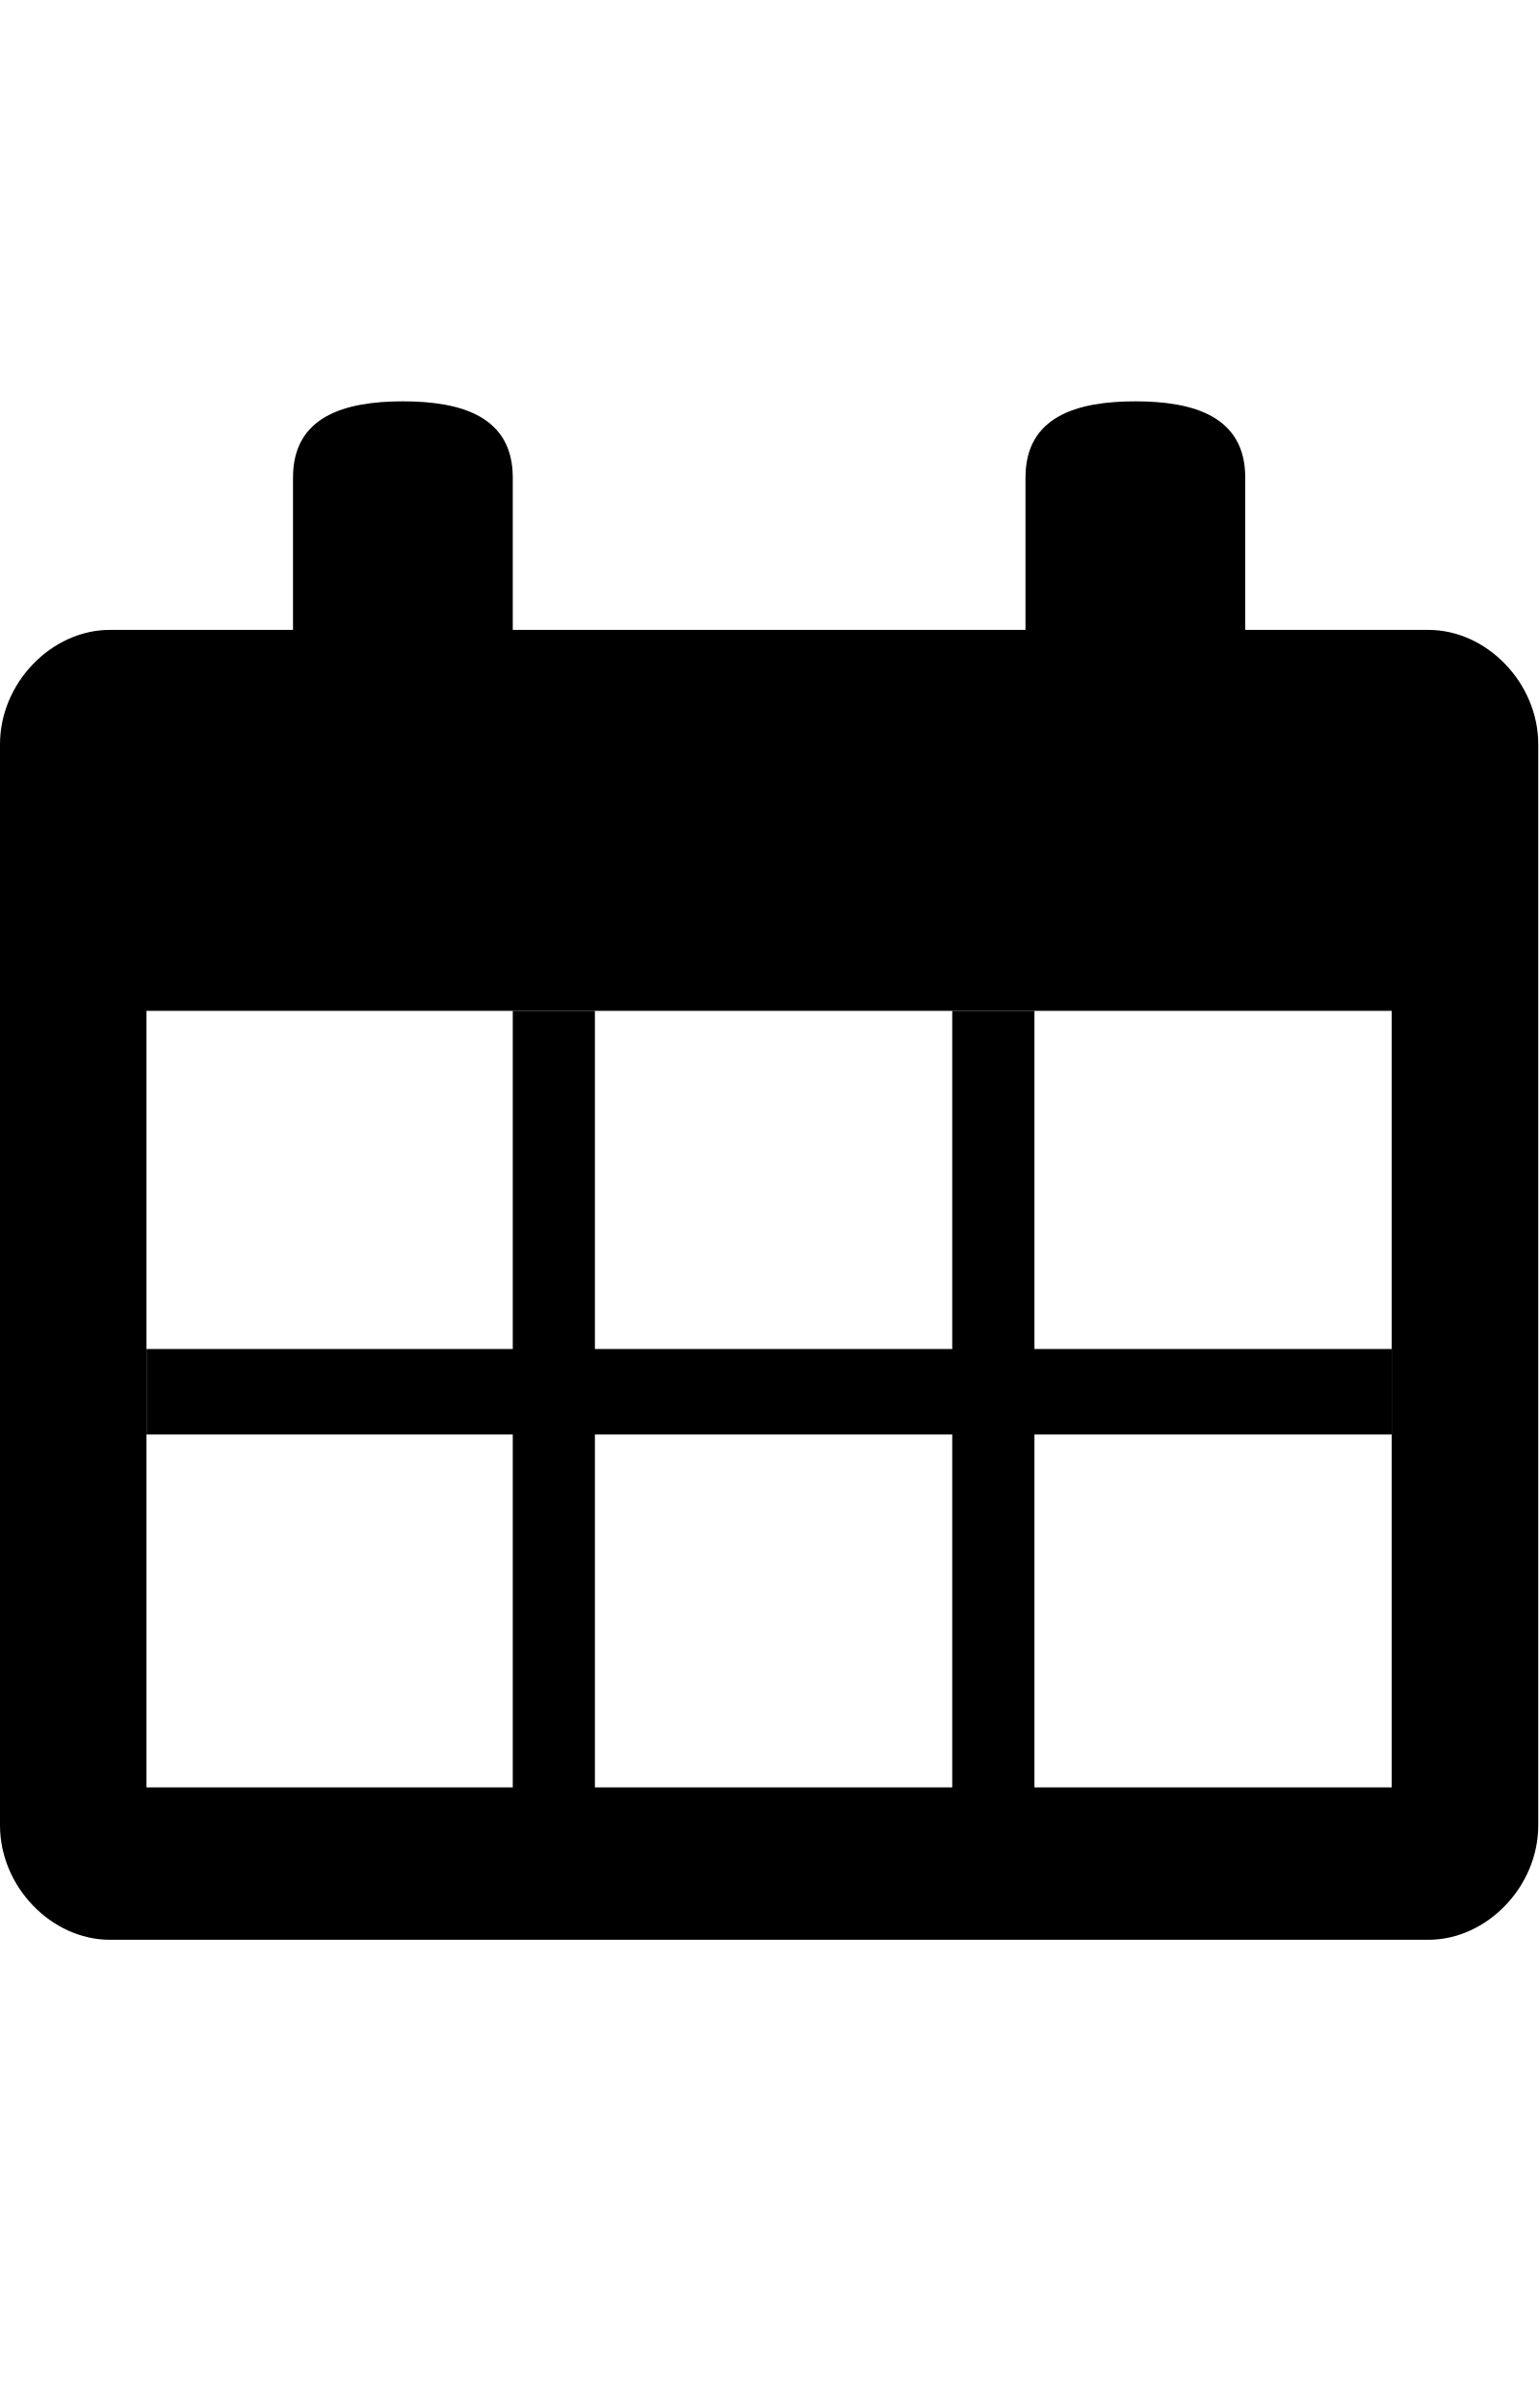
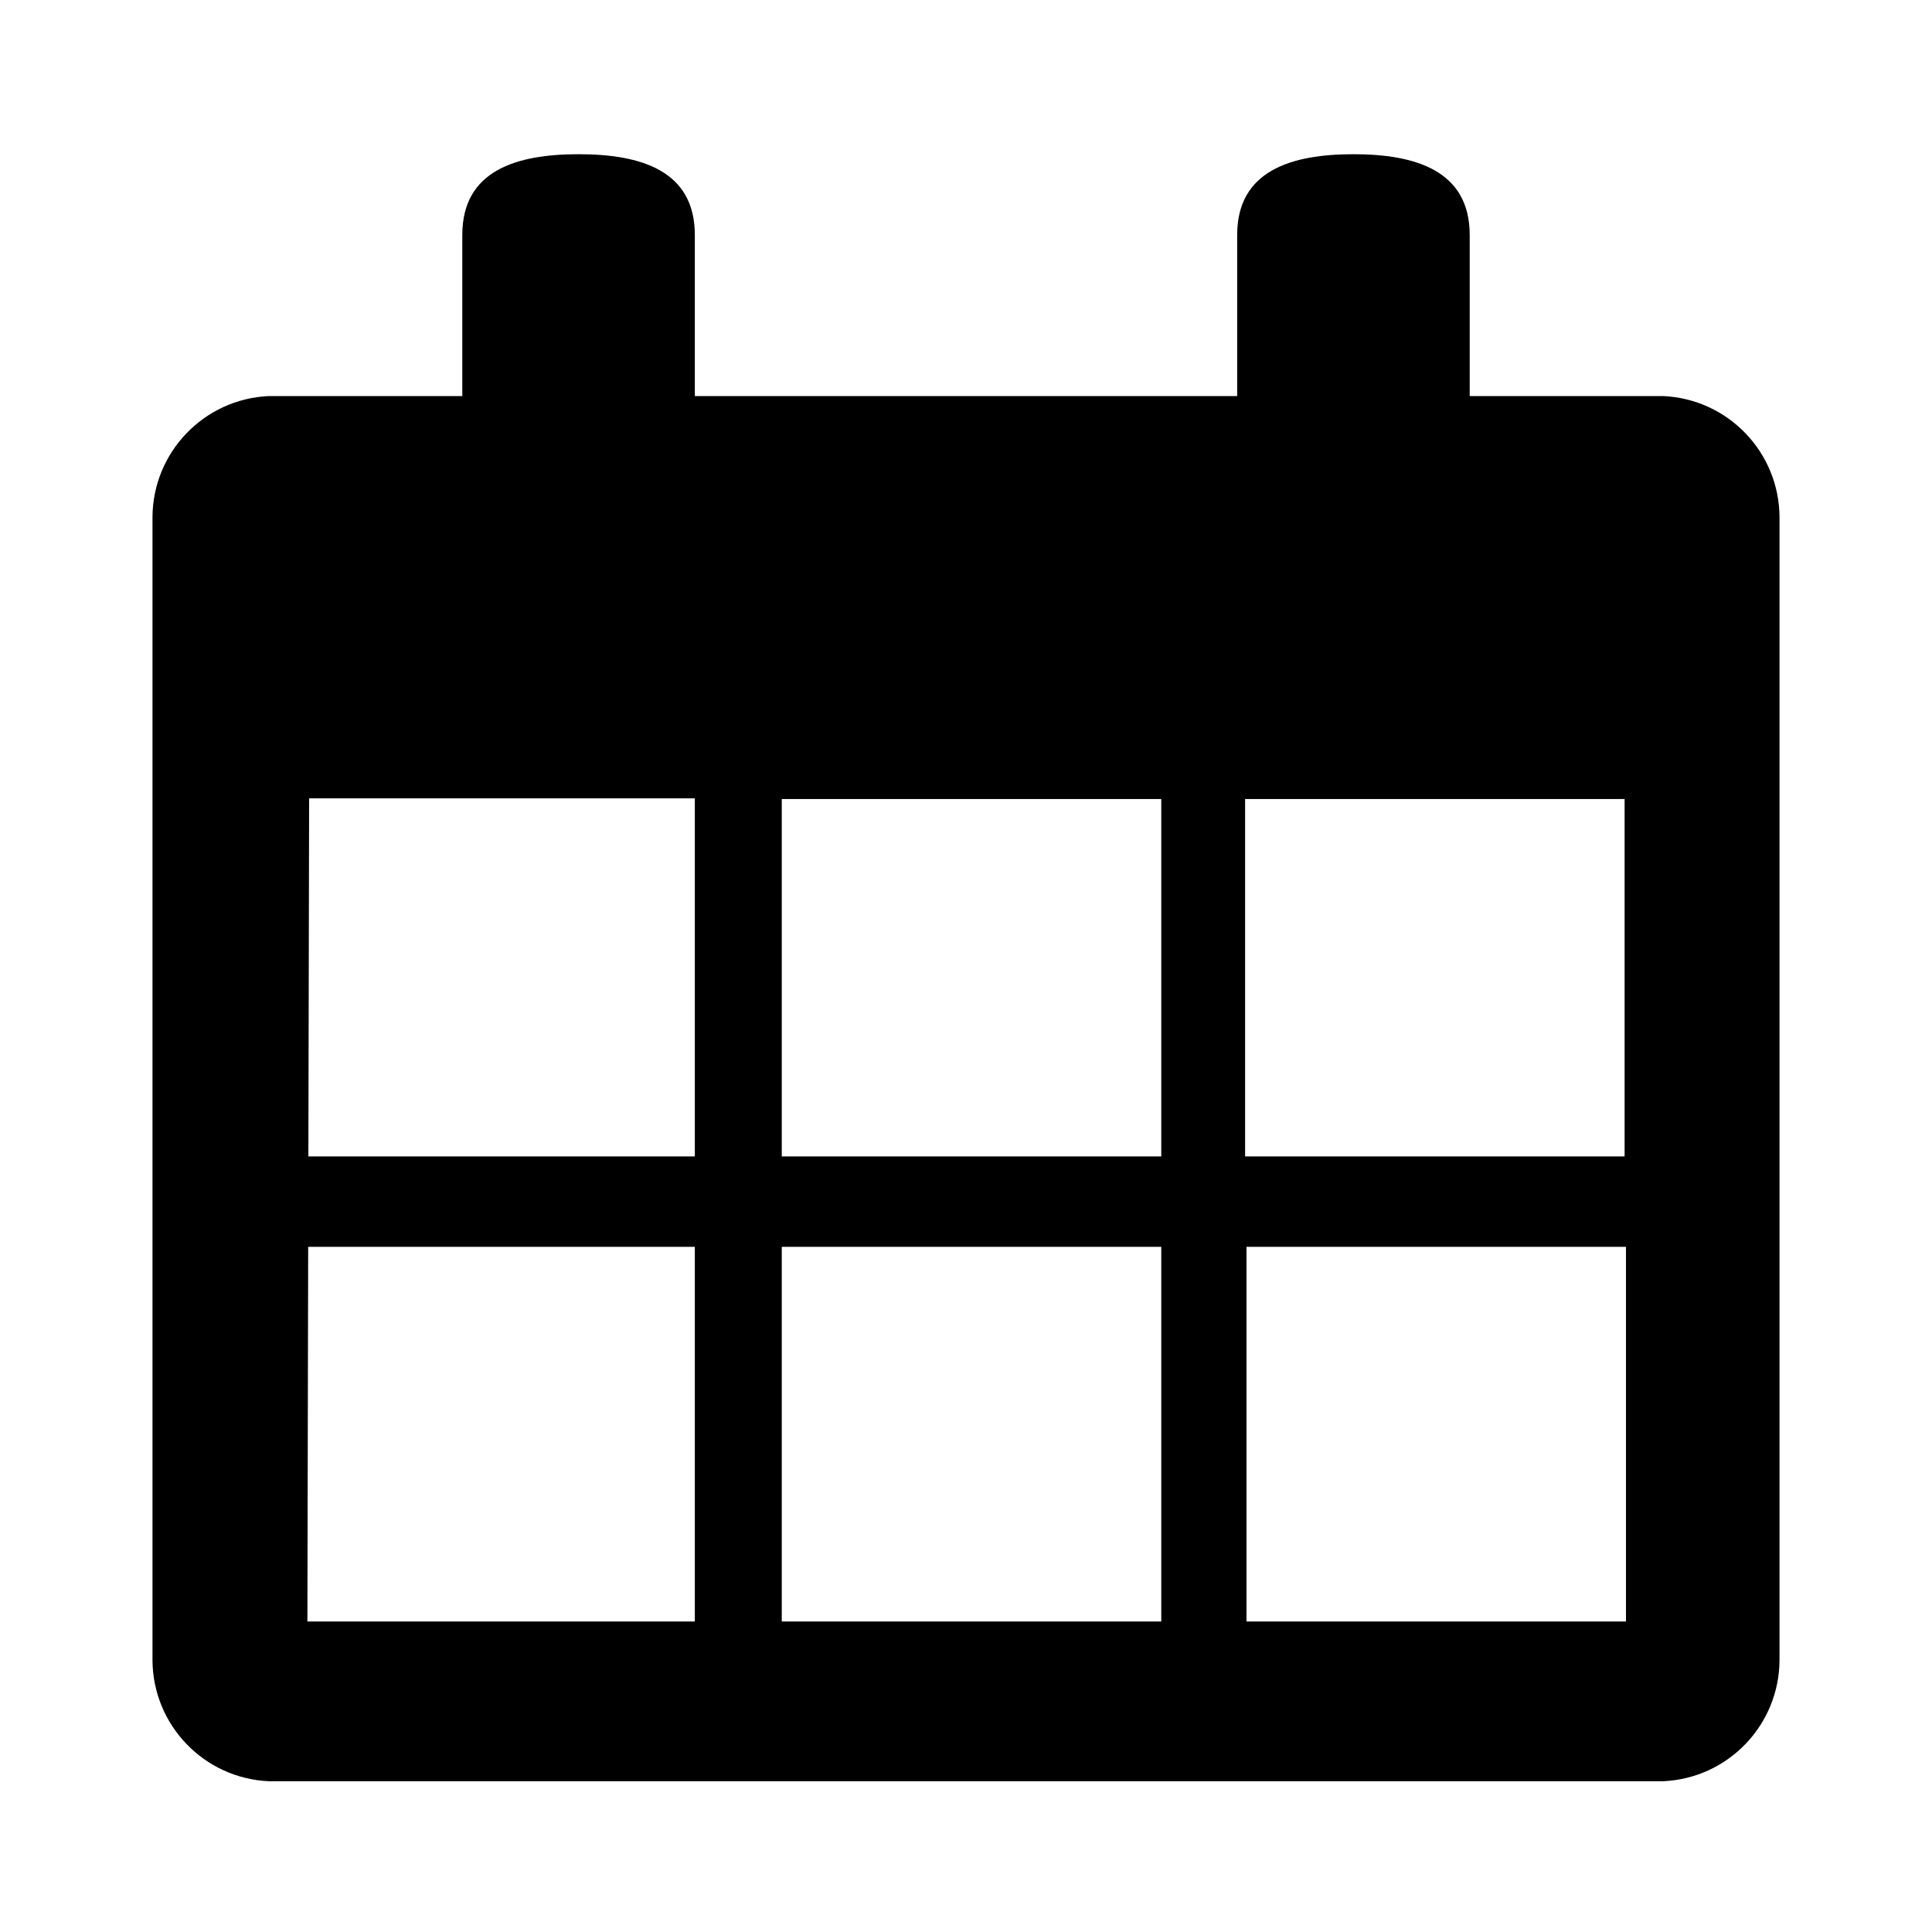
- <svg xmlns="http://www.w3.org/2000/svg" role="img" aria-hidden="true" focusable="false" viewBox="0 0 23 36" fill="#000">
-   <path fill-rule="evenodd" clip-rule="evenodd" d="M18.619 9.417H21.357C22.233 9.417 23 10.214 23 11.126V27.291C23 28.203 22.233 29 21.357 29H1.643C0.767 29 0 28.203 0 27.291V11.126C0 10.214 0.767 9.417 1.643 9.417H4.381V7.139C4.381 6.228 5.148 6 6.024 6C6.9 6 7.667 6.228 7.667 7.139V9.417H15.333V7.139C15.333 6.228 16.1 6 16.976 6C17.852 6 18.619 6.228 18.619 7.139V9.417ZM2.19 15.112V26.722H20.809V15.112H2.19Z" />
-   <path fill-rule="evenodd" clip-rule="evenodd" d="M7.667 27.641L7.667 15.112H8.895L8.895 27.641H7.667Z" />
-   <path fill-rule="evenodd" clip-rule="evenodd" d="M14.238 27.641V15.112H15.467V27.641H14.238Z" />
-   <path fill-rule="evenodd" clip-rule="evenodd" d="M2.191 20.168H20.81V21.446H2.191V20.168Z" />
+ <svg xmlns="http://www.w3.org/2000/svg" viewBox="0 0 56 56">
+   <g id="calendar">
+     <path d="M48.21,11.48H42.6V6.81c0-1.87-1.58-2.34-3.37-2.34s-3.37.47-3.37,2.34v4.67H20.14V6.81c0-1.87-1.57-2.34-3.37-2.34s-3.37.47-3.37,2.34v4.67H7.79A3.53,3.53,0,0,0,4.42,15V48.13a3.53,3.53,0,0,0,3.37,3.5H48.21a3.53,3.53,0,0,0,3.37-3.5V15A3.53,3.53,0,0,0,48.21,11.48ZM47.09,23.16V33.52h-11V23.16ZM22.66,33.52V23.16h11V33.52Zm11,2.62V47H22.66V36.14Zm-24.7-13H20.14V33.52H8.91v2.62H20.14V47H8.91ZM36.13,47V36.14h11V47Z" />
+   </g>
</svg>
